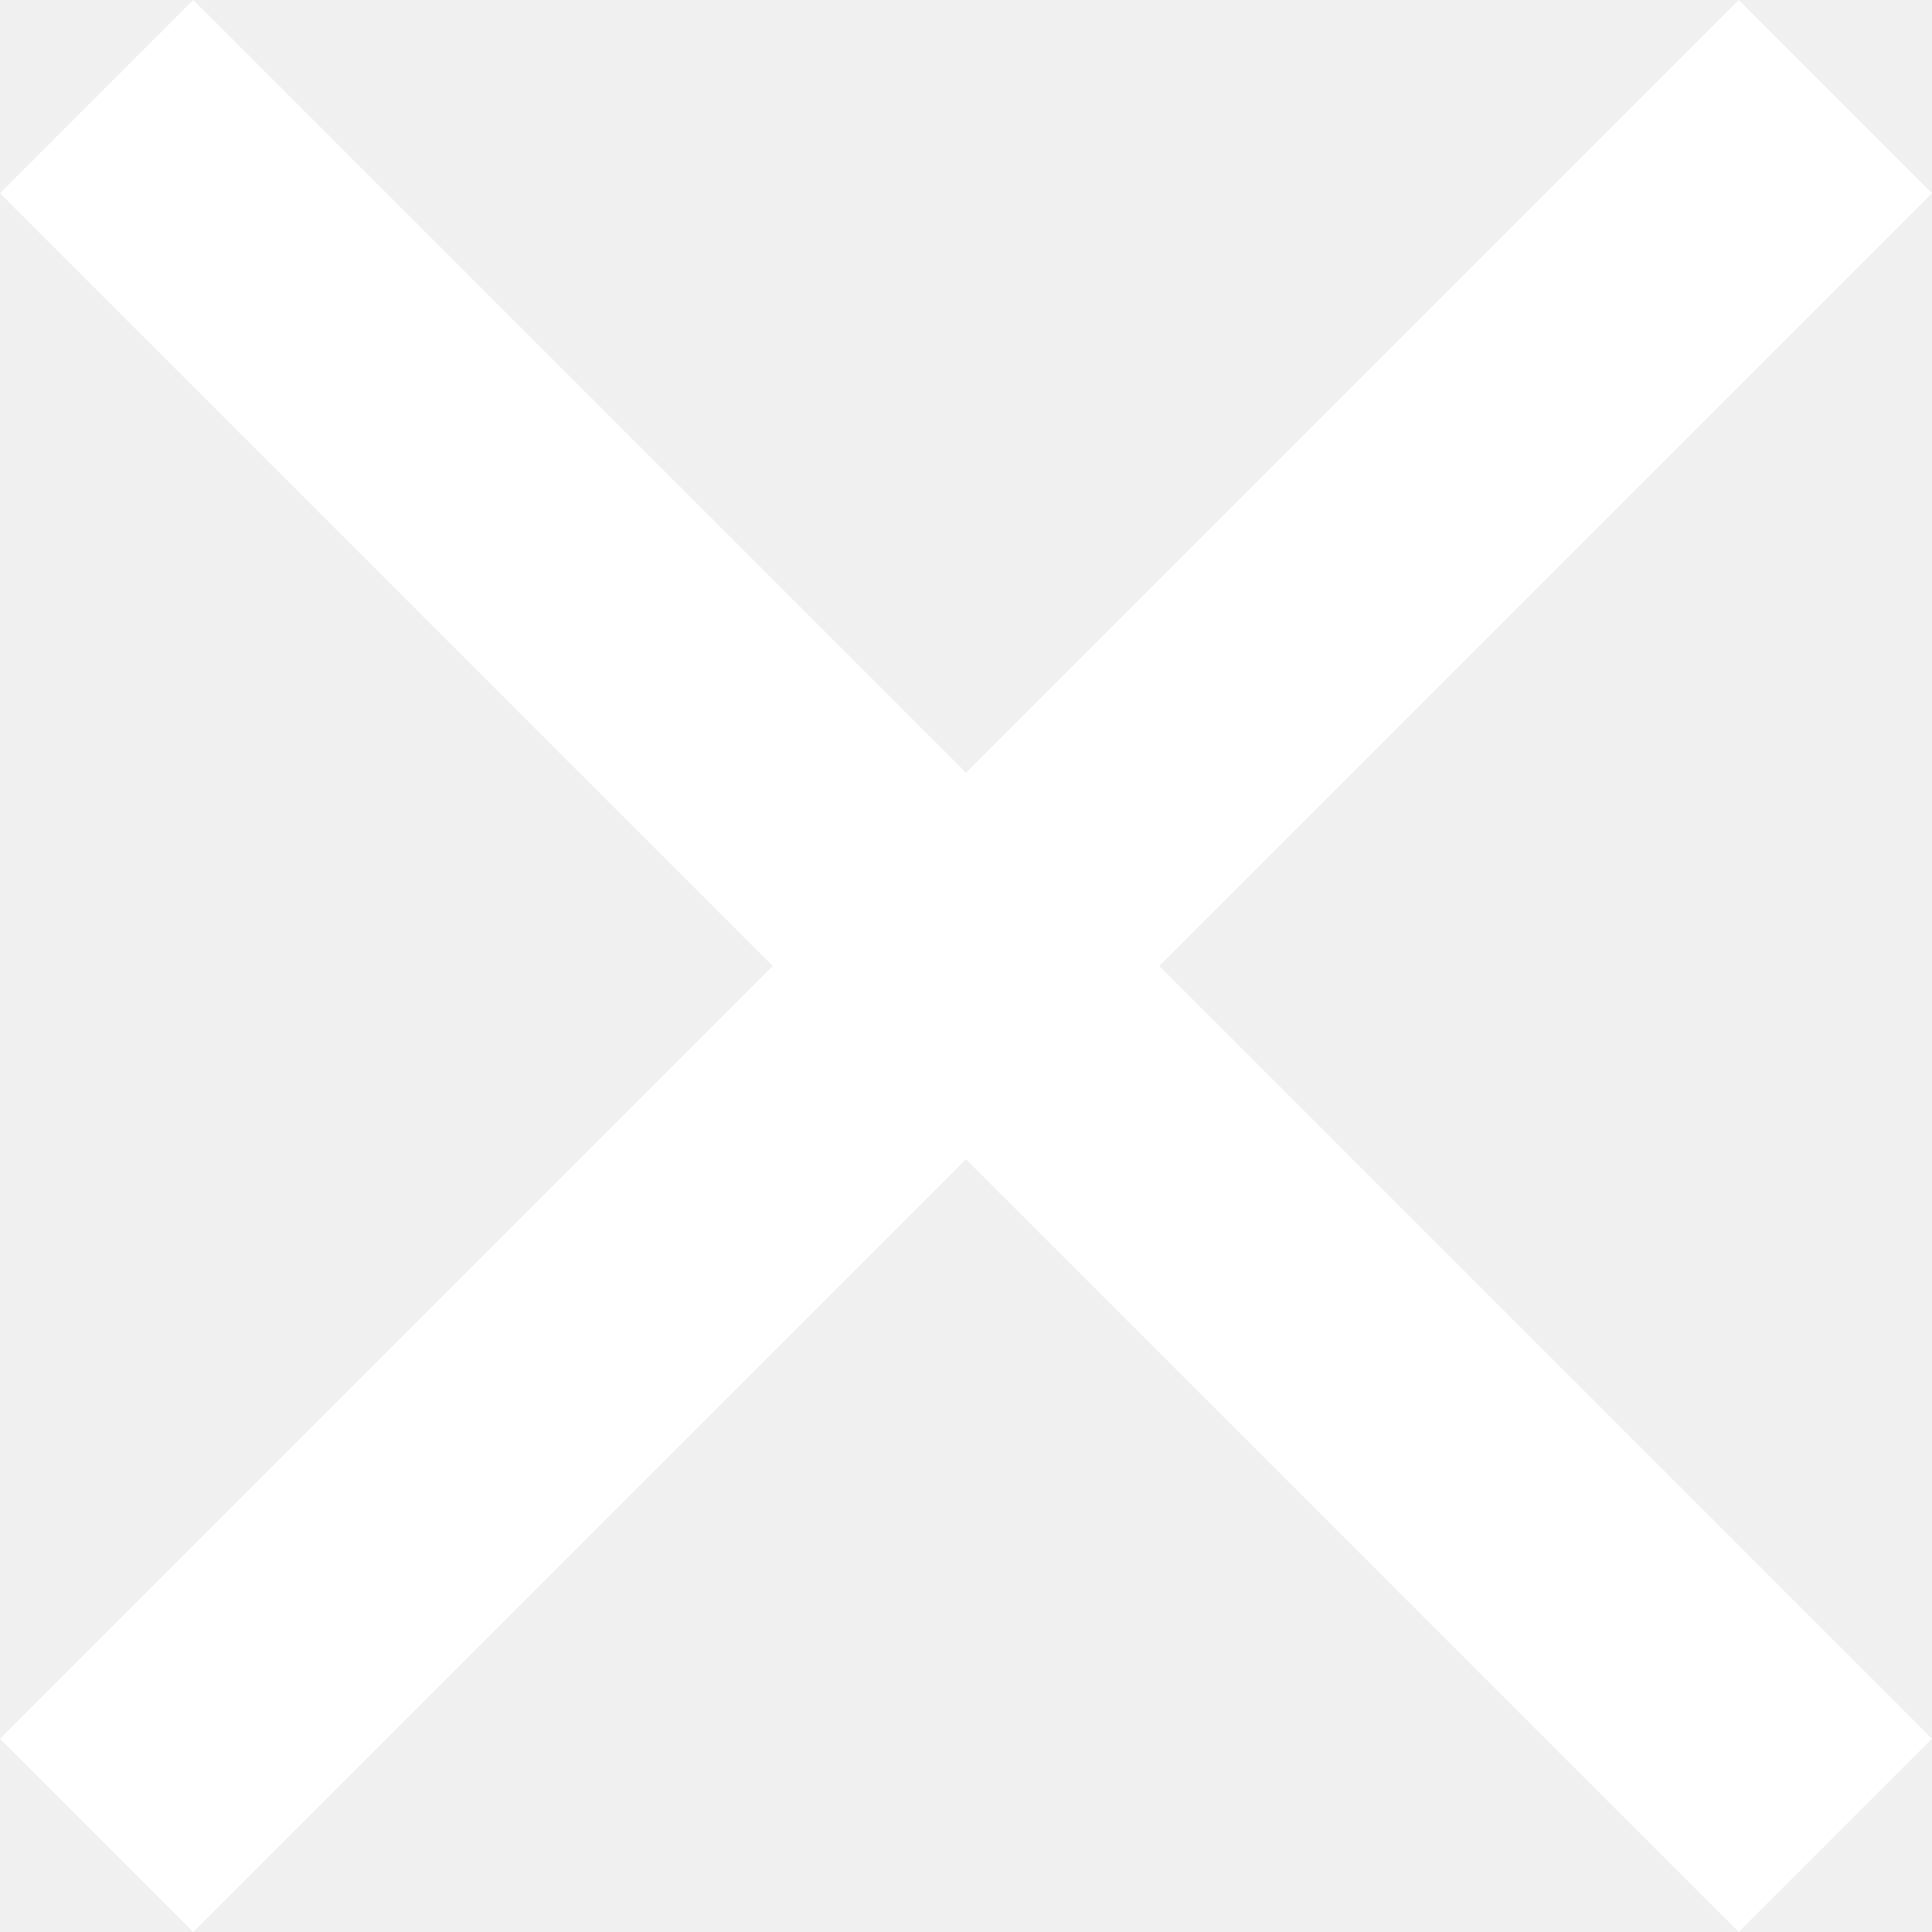
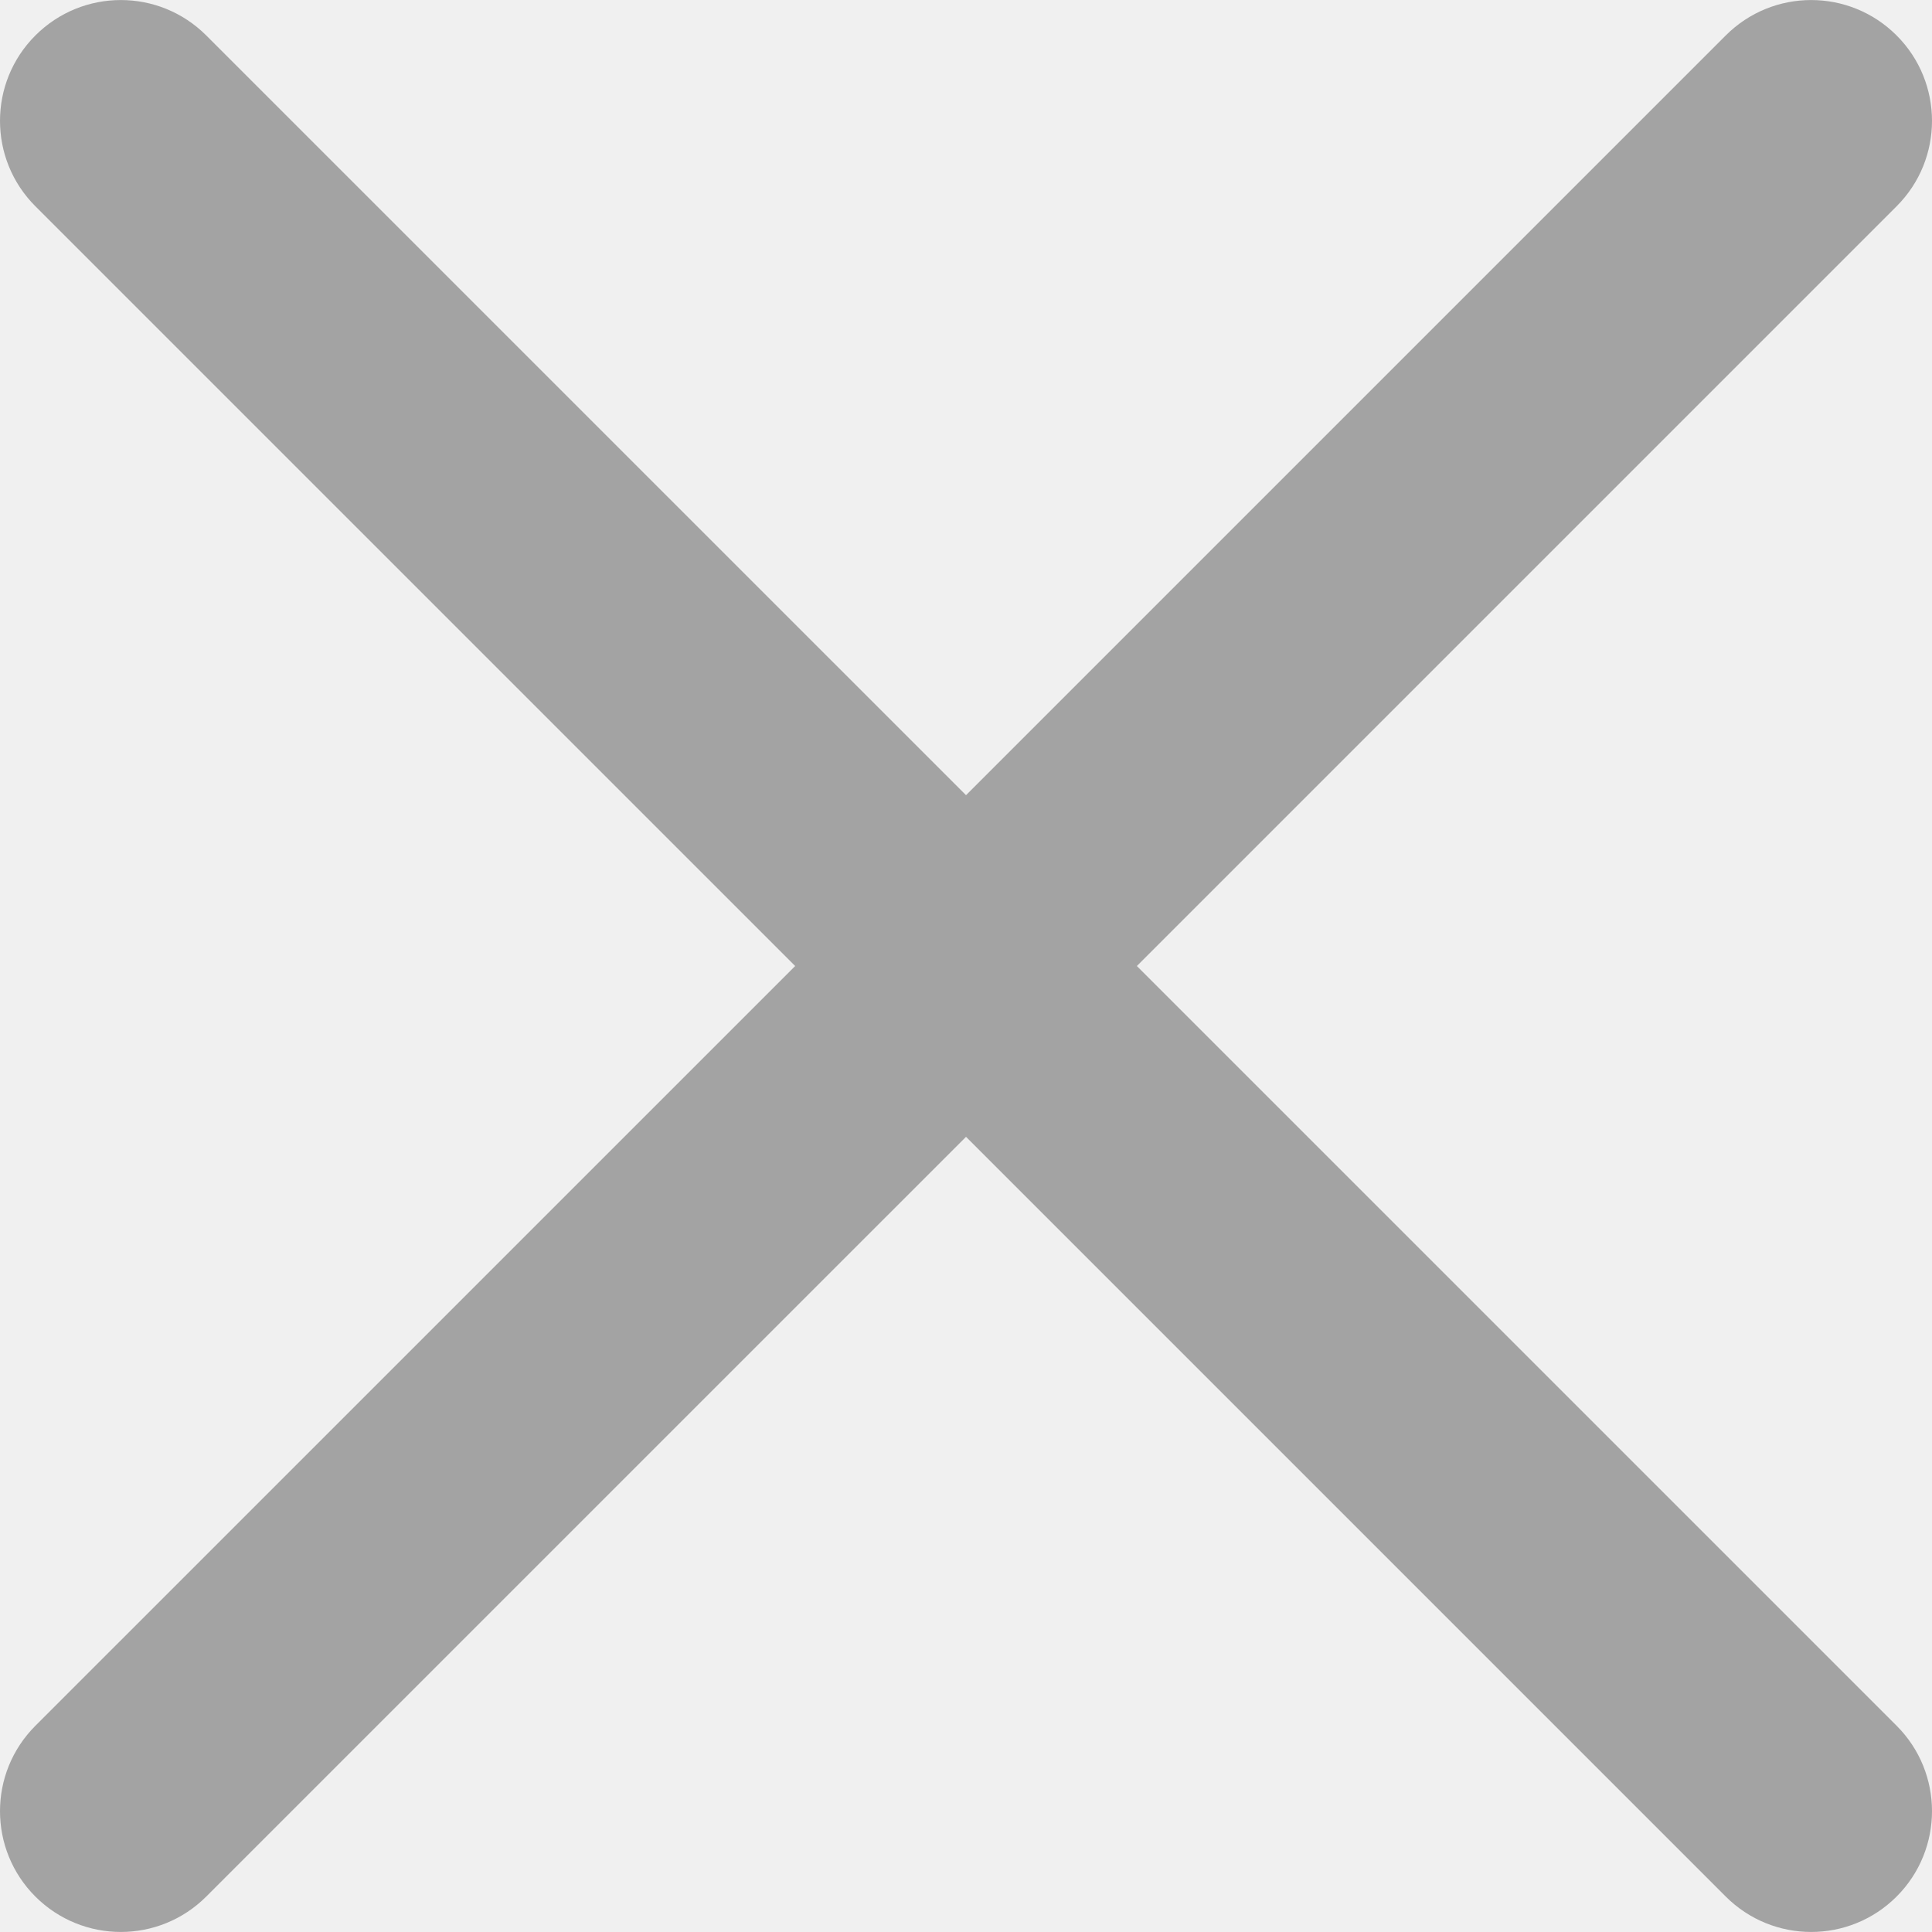
- <svg xmlns="http://www.w3.org/2000/svg" version="1.1" id="Capa_1" x="0px" y="0px" width="512px" height="512px" viewBox="0 0 357 357" style="enable-background:new 0 0 357 357;" xml:space="preserve">
+ <svg xmlns="http://www.w3.org/2000/svg" version="1.1" id="Capa_1" x="0px" y="0px" viewBox="0 0 47.971 47.971" style="enable-background:new 0 0 47.971 47.971;" xml:space="preserve" width="512px" height="512px">
  <g>
-     <g id="close">
-       <polygon points="357,35.7 321.3,0 178.5,142.8 35.7,0 0,35.7 142.8,178.5 0,321.3 35.7,357 178.5,214.2 321.3,357 357,321.3     214.2,178.5   " fill="#FFFFFF" />
-     </g>
+     <path d="M28.228,23.986L47.092,5.122c1.172-1.171,1.172-3.071,0-4.242c-1.172-1.172-3.07-1.172-4.242,0L23.986,19.744L5.121,0.88   c-1.172-1.172-3.07-1.172-4.242,0c-1.172,1.171-1.172,3.071,0,4.242l18.865,18.864L0.879,42.85c-1.172,1.171-1.172,3.071,0,4.242   C1.465,47.677,2.233,47.97,3,47.97s1.535-0.293,2.121-0.879l18.865-18.864L42.85,47.091c0.586,0.586,1.354,0.879,2.121,0.879   s1.535-0.293,2.121-0.879c1.172-1.171,1.172-3.071,0-4.242L28.228,23.986z" fill="#a3a3a3" />
  </g>
  <g>
</g>
  <g>
</g>
  <g>
</g>
  <g>
</g>
  <g>
</g>
  <g>
</g>
  <g>
</g>
  <g>
</g>
  <g>
</g>
  <g>
</g>
  <g>
</g>
  <g>
</g>
  <g>
</g>
  <g>
</g>
  <g>
</g>
</svg>
